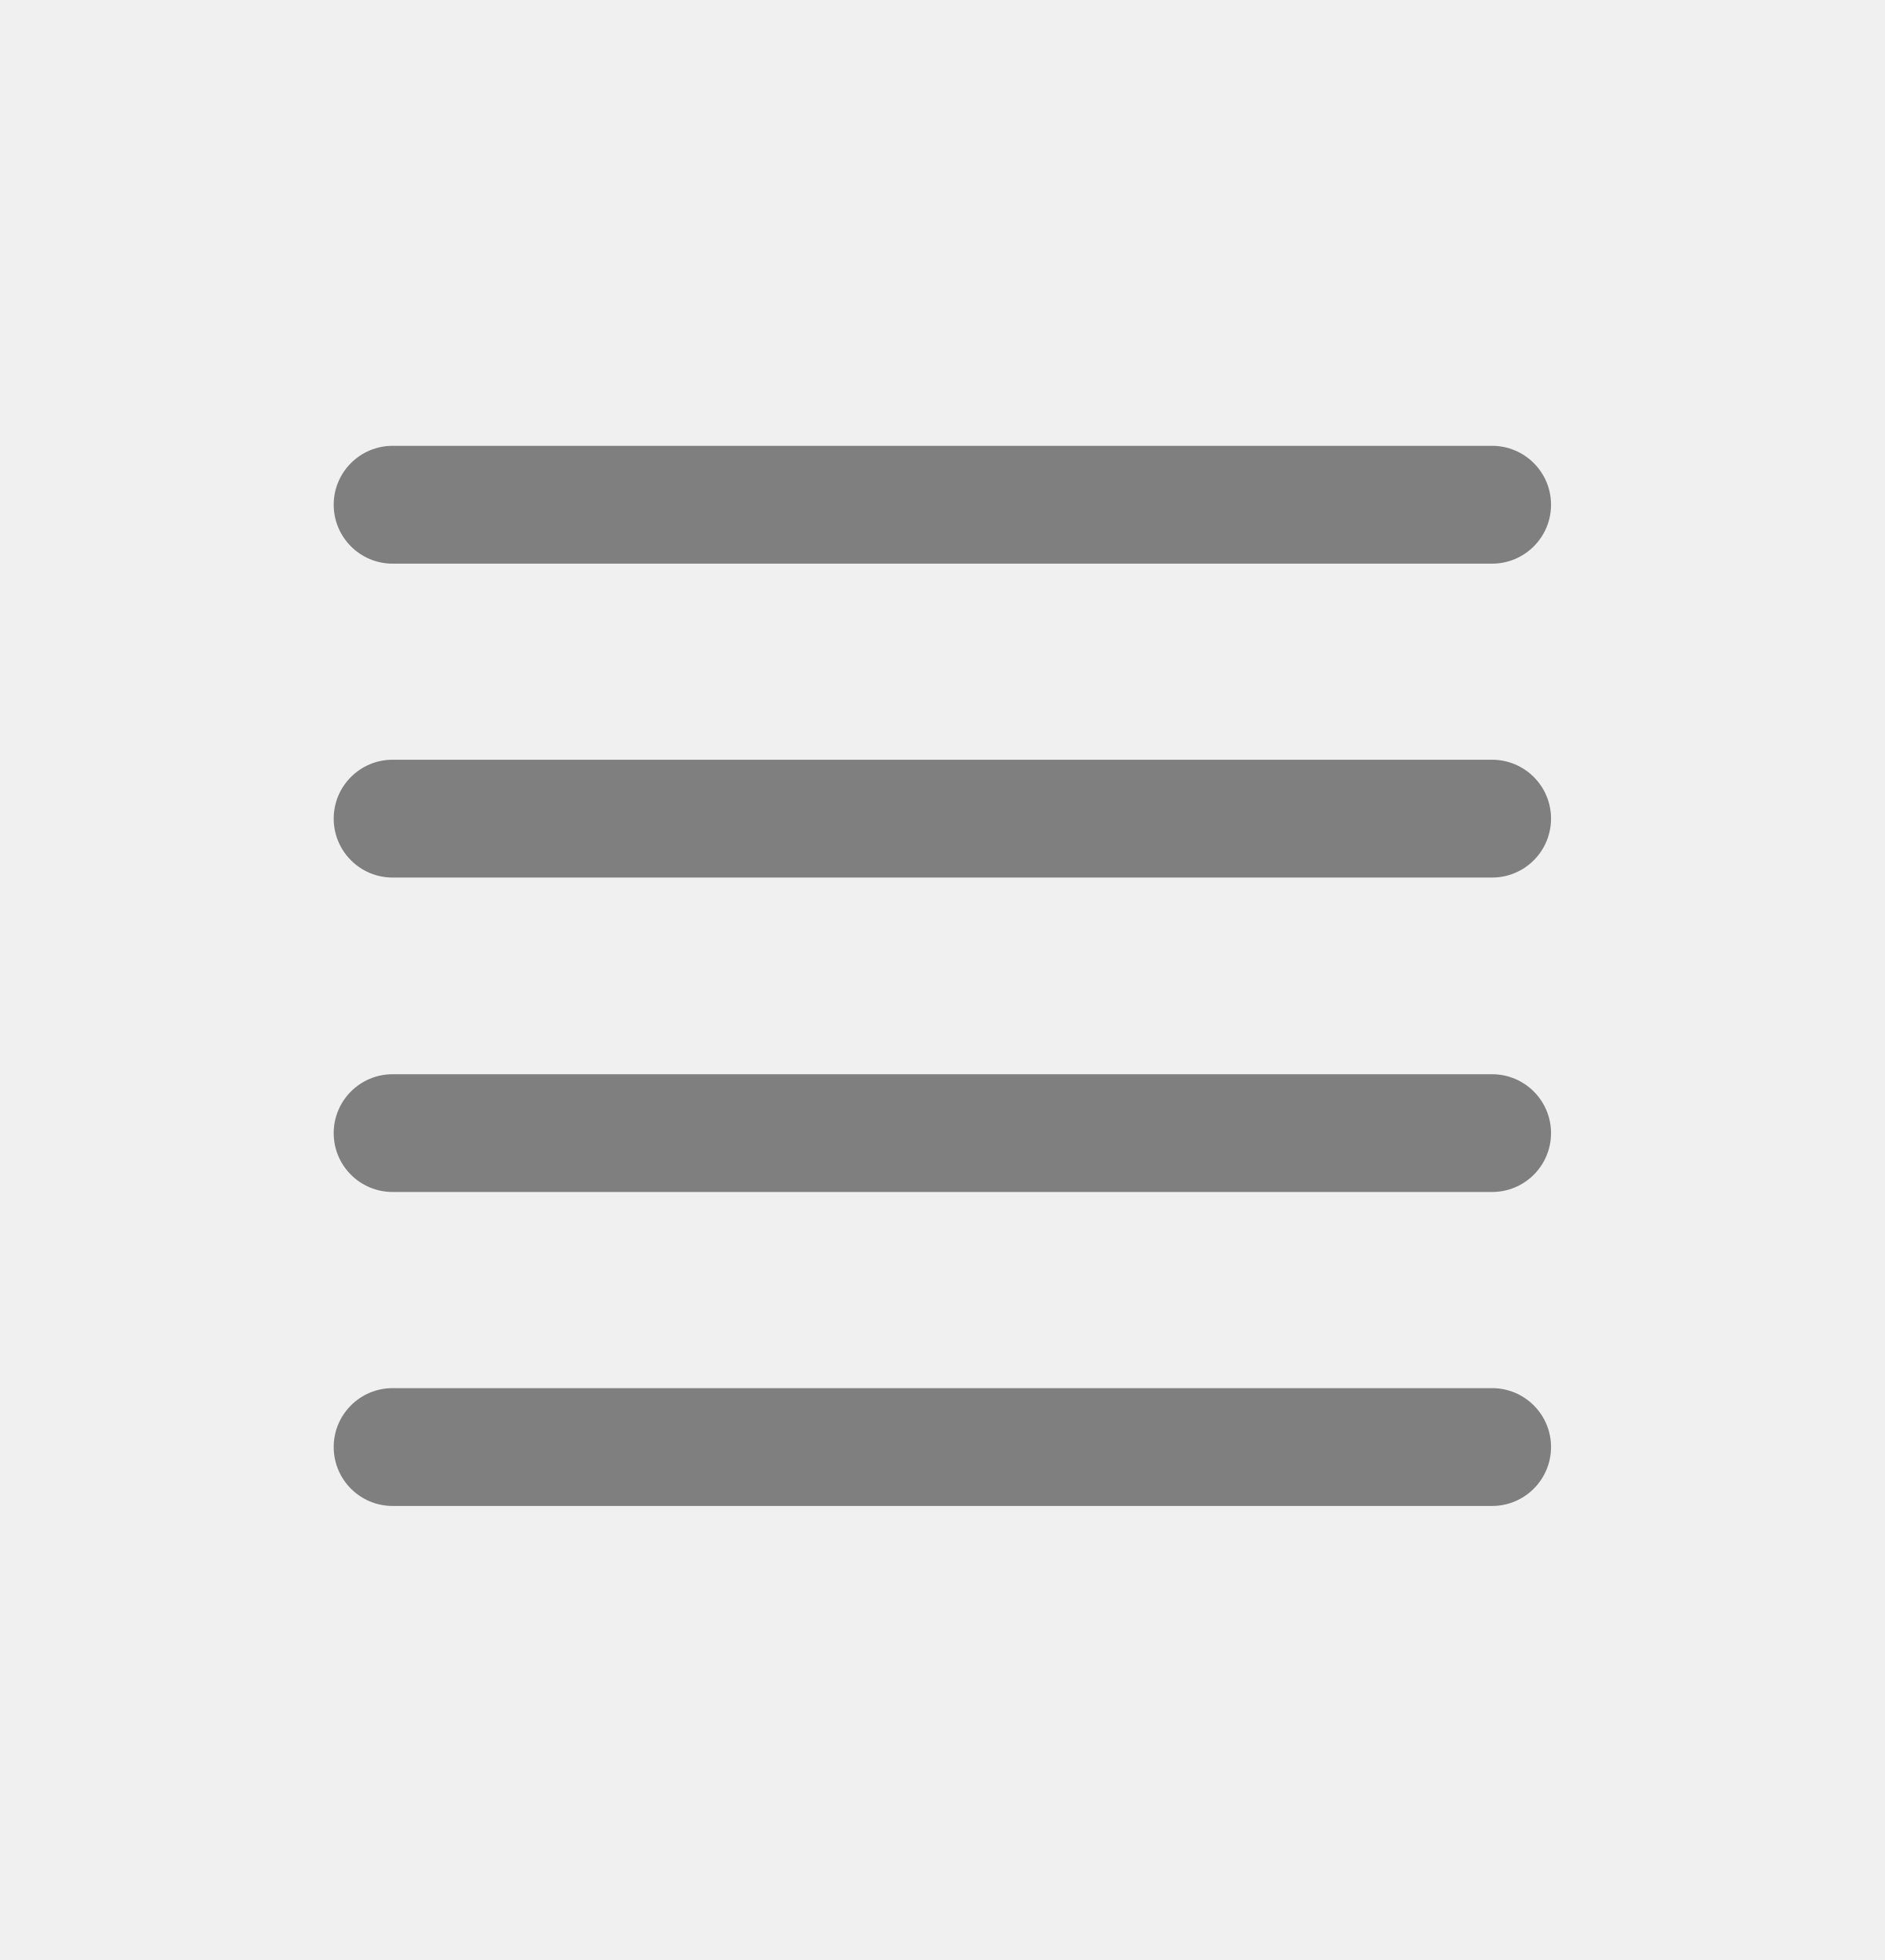
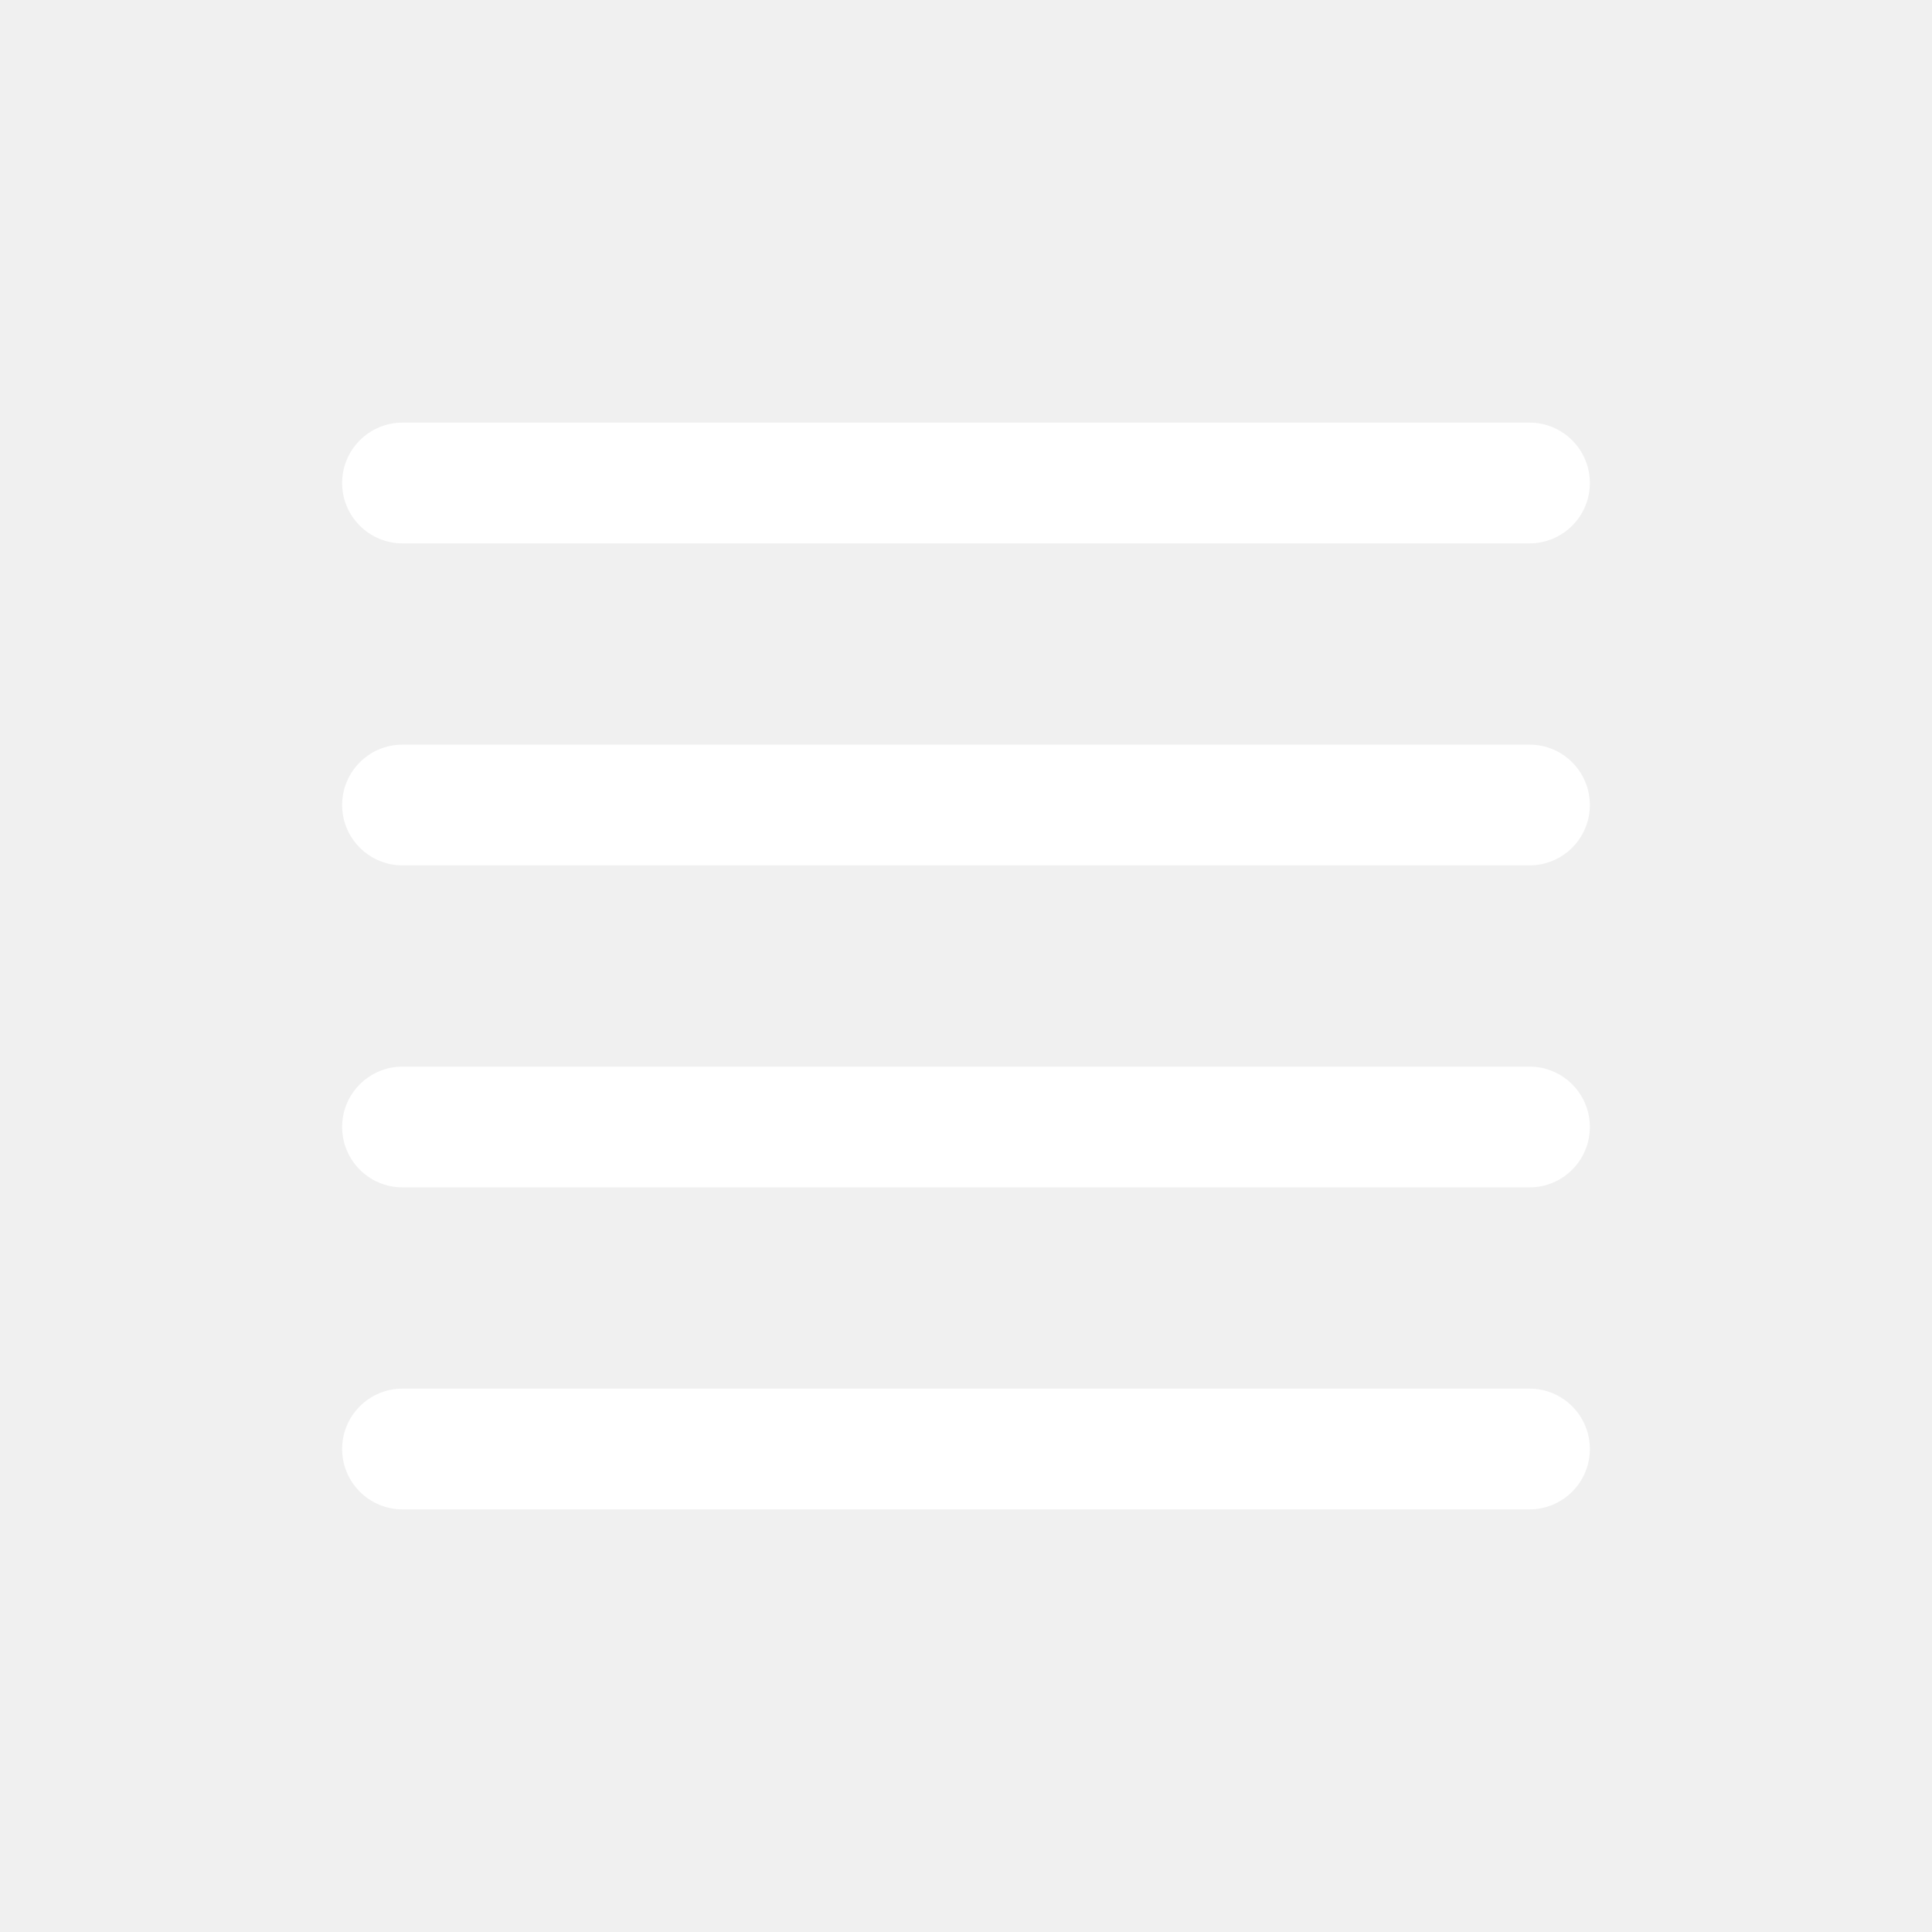
- <svg xmlns="http://www.w3.org/2000/svg" width="25" height="26" viewBox="0 0 25 26" fill="none">
-   <path fill-rule="evenodd" clip-rule="evenodd" d="M20.572 10.859C20.572 11.291 20.222 11.641 19.79 11.641H5.207C4.776 11.641 4.426 11.291 4.426 10.859C4.426 10.428 4.776 10.078 5.207 10.078H19.79C20.222 10.078 20.572 10.428 20.572 10.859Z" fill="#7F7F7F" />
-   <path fill-rule="evenodd" clip-rule="evenodd" d="M20.572 15.031C20.572 15.463 20.222 15.812 19.79 15.812H5.207C4.776 15.812 4.426 15.463 4.426 15.031C4.426 14.6 4.776 14.25 5.207 14.25H19.79C20.222 14.25 20.572 14.6 20.572 15.031Z" fill="#7F7F7F" />
-   <path fill-rule="evenodd" clip-rule="evenodd" d="M20.572 6.695C20.572 7.127 20.222 7.477 19.79 7.477H5.207C4.776 7.477 4.426 7.127 4.426 6.695C4.426 6.264 4.776 5.914 5.207 5.914H19.79C20.222 5.914 20.572 6.264 20.572 6.695Z" fill="#7F7F7F" />
-   <path fill-rule="evenodd" clip-rule="evenodd" d="M20.572 19.195C20.572 19.627 20.222 19.977 19.79 19.977H5.207C4.776 19.977 4.426 19.627 4.426 19.195C4.426 18.764 4.776 18.414 5.207 18.414H19.79C20.222 18.414 20.572 18.764 20.572 19.195Z" fill="#7F7F7F" />
+ <svg xmlns="http://www.w3.org/2000/svg" width="800px" height="800px" viewBox="0 0 24 24" fill="none">
+   <g id="SVGRepo_bgCarrier" stroke-width="0" />
+   <g id="SVGRepo_tracerCarrier" stroke-linecap="round" stroke-linejoin="round" />
+   <g id="SVGRepo_iconCarrier">
+     <path fill-rule="evenodd" clip-rule="evenodd" d="M19.75 10C19.75 10.414 19.414 10.75 19 10.75L5 10.75C4.586 10.75 4.25 10.414 4.25 10C4.25 9.586 4.586 9.25 5 9.25L19 9.25C19.414 9.25 19.75 9.586 19.75 10Z" fill="#FFFFFF" />
+     <path fill-rule="evenodd" clip-rule="evenodd" d="M19.75 14C19.75 14.414 19.414 14.75 19 14.75L5 14.75C4.586 14.75 4.25 14.414 4.25 14C4.25 13.586 4.586 13.25 5 13.25L19 13.25C19.414 13.25 19.75 13.586 19.75 14Z" fill="#FFFFFF" />
+     <path fill-rule="evenodd" clip-rule="evenodd" d="M19.75 6C19.75 6.414 19.414 6.75 19 6.75L5 6.75C4.586 6.75 4.25 6.414 4.25 6C4.25 5.586 4.586 5.25 5 5.25L19 5.25C19.414 5.25 19.75 5.586 19.75 6Z" fill="#FFFFFF" />
+     <path fill-rule="evenodd" clip-rule="evenodd" d="M19.75 18C19.75 18.414 19.414 18.75 19 18.75L5 18.75C4.586 18.75 4.25 18.414 4.25 18C4.25 17.586 4.586 17.25 5 17.25L19 17.25C19.414 17.25 19.75 17.586 19.75 18Z" fill="#FFFFFF" />
+   </g>
</svg>
